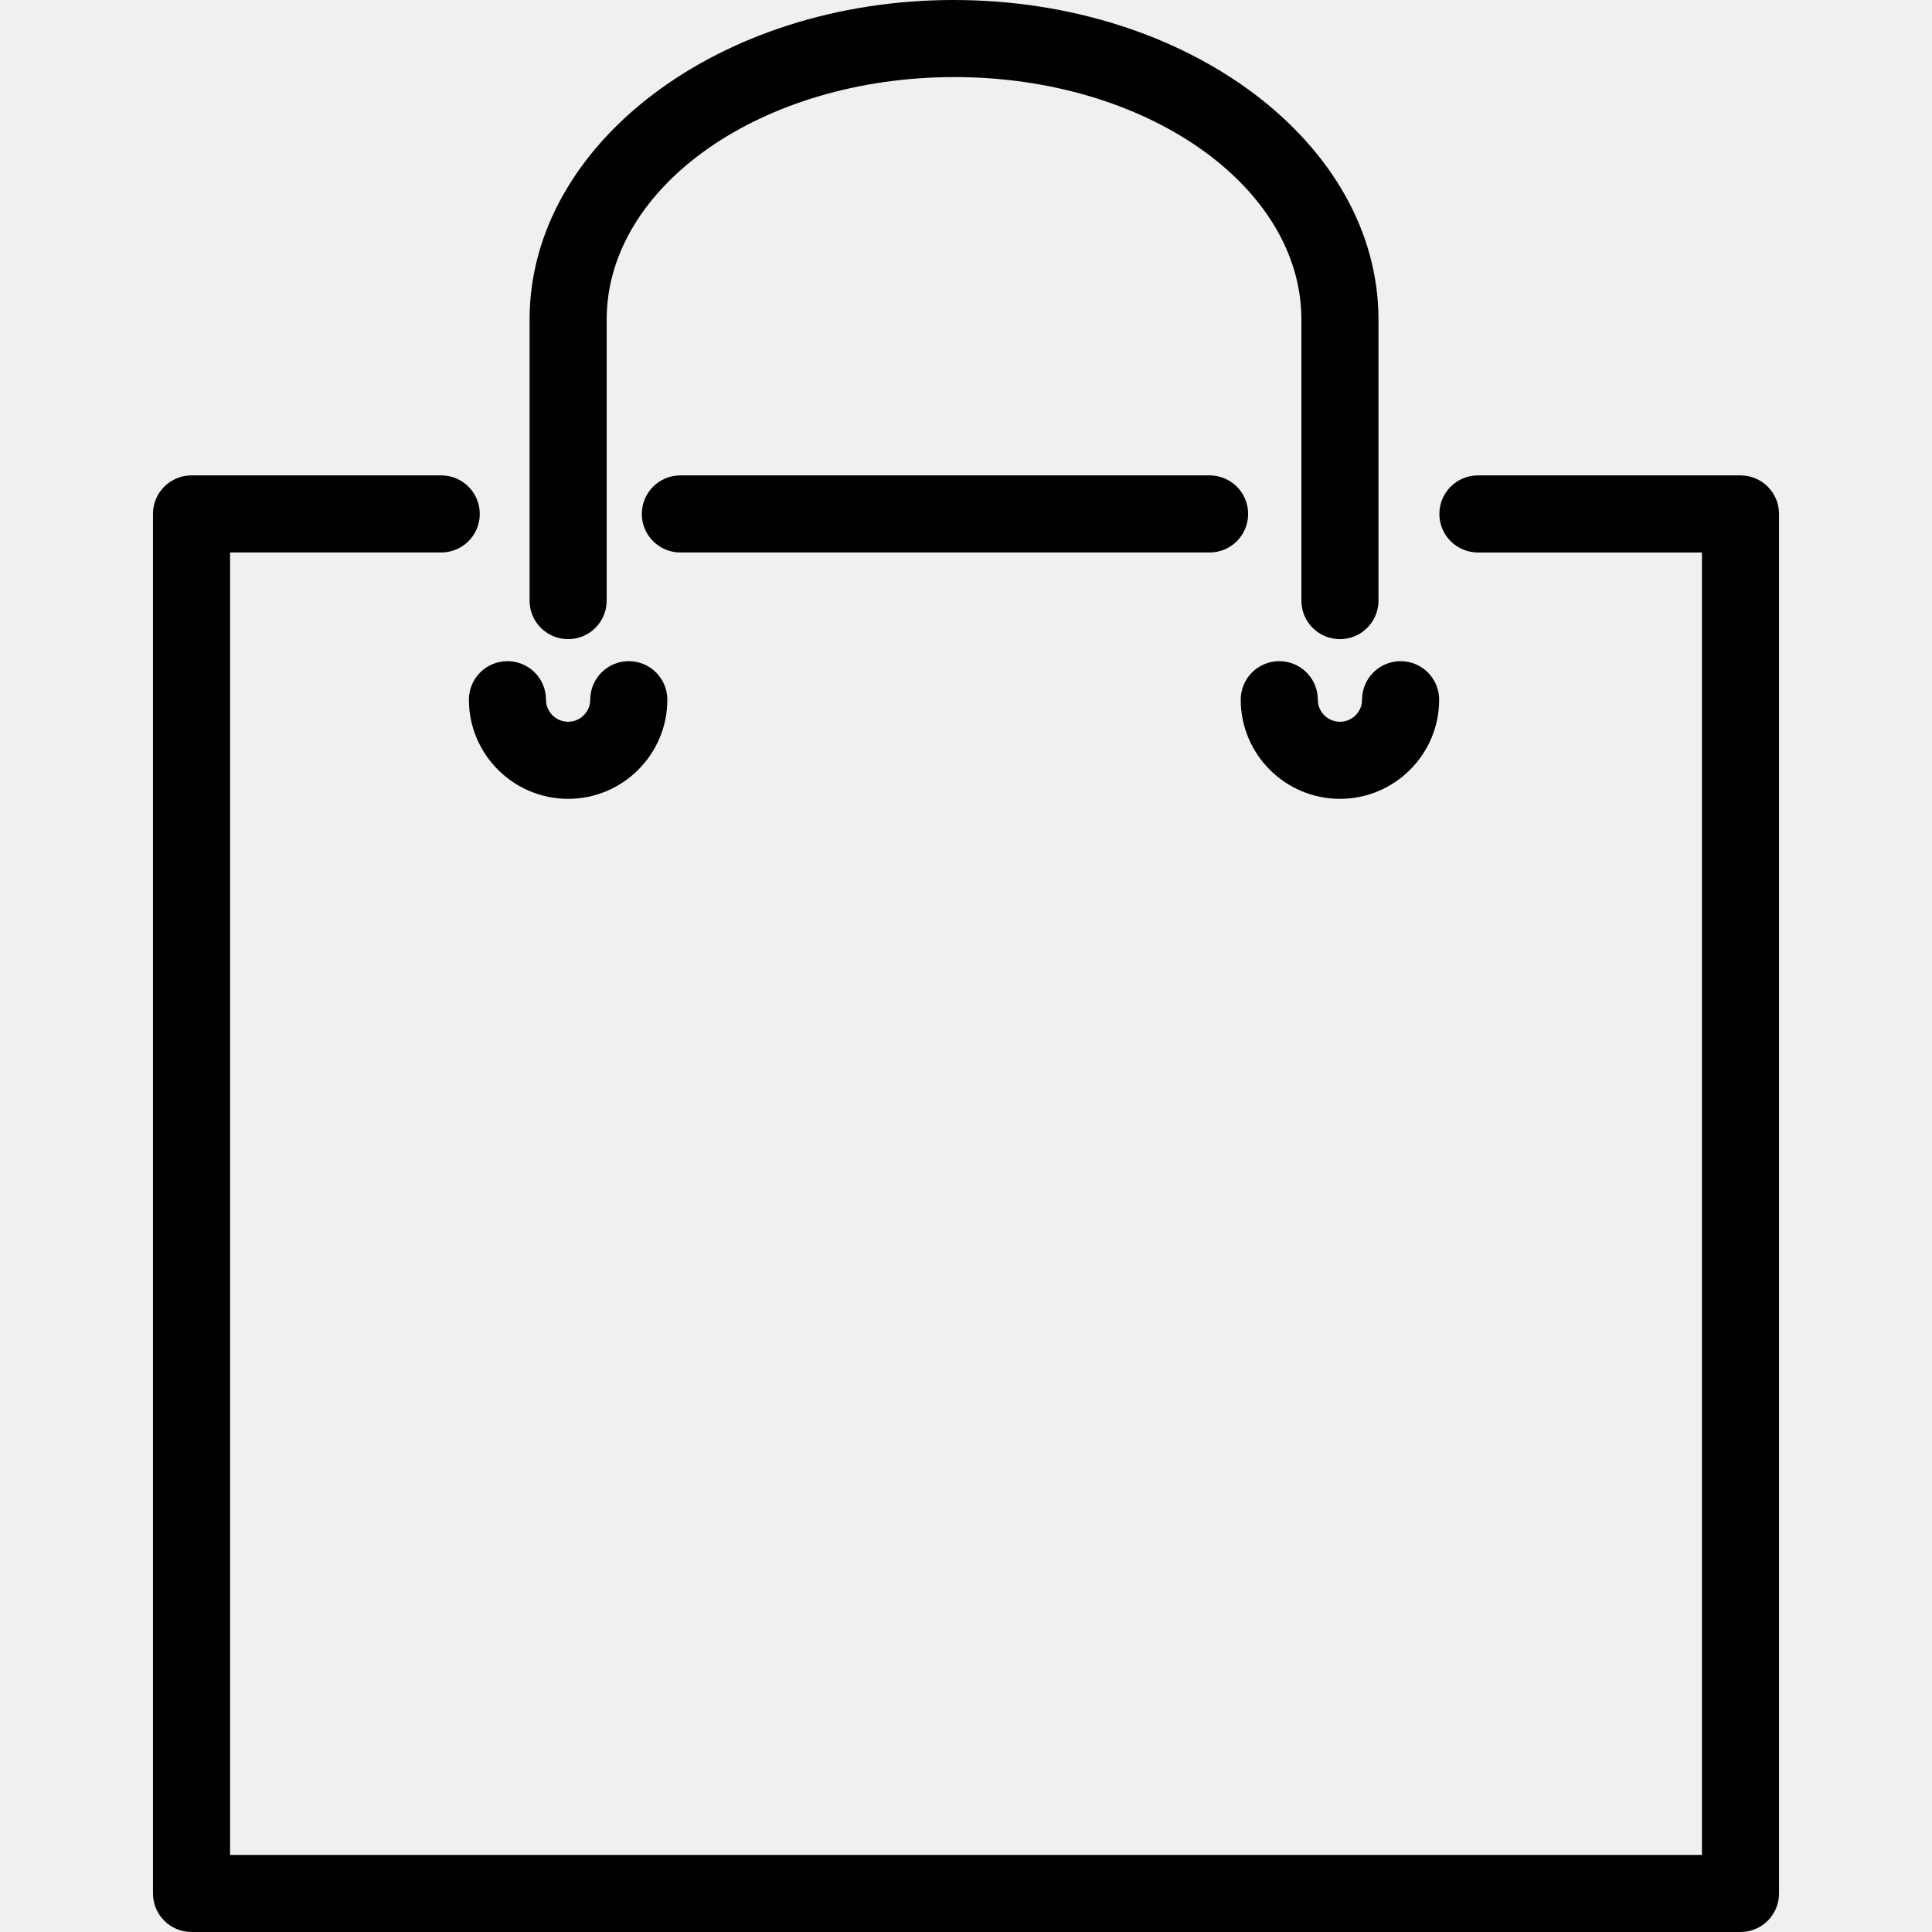
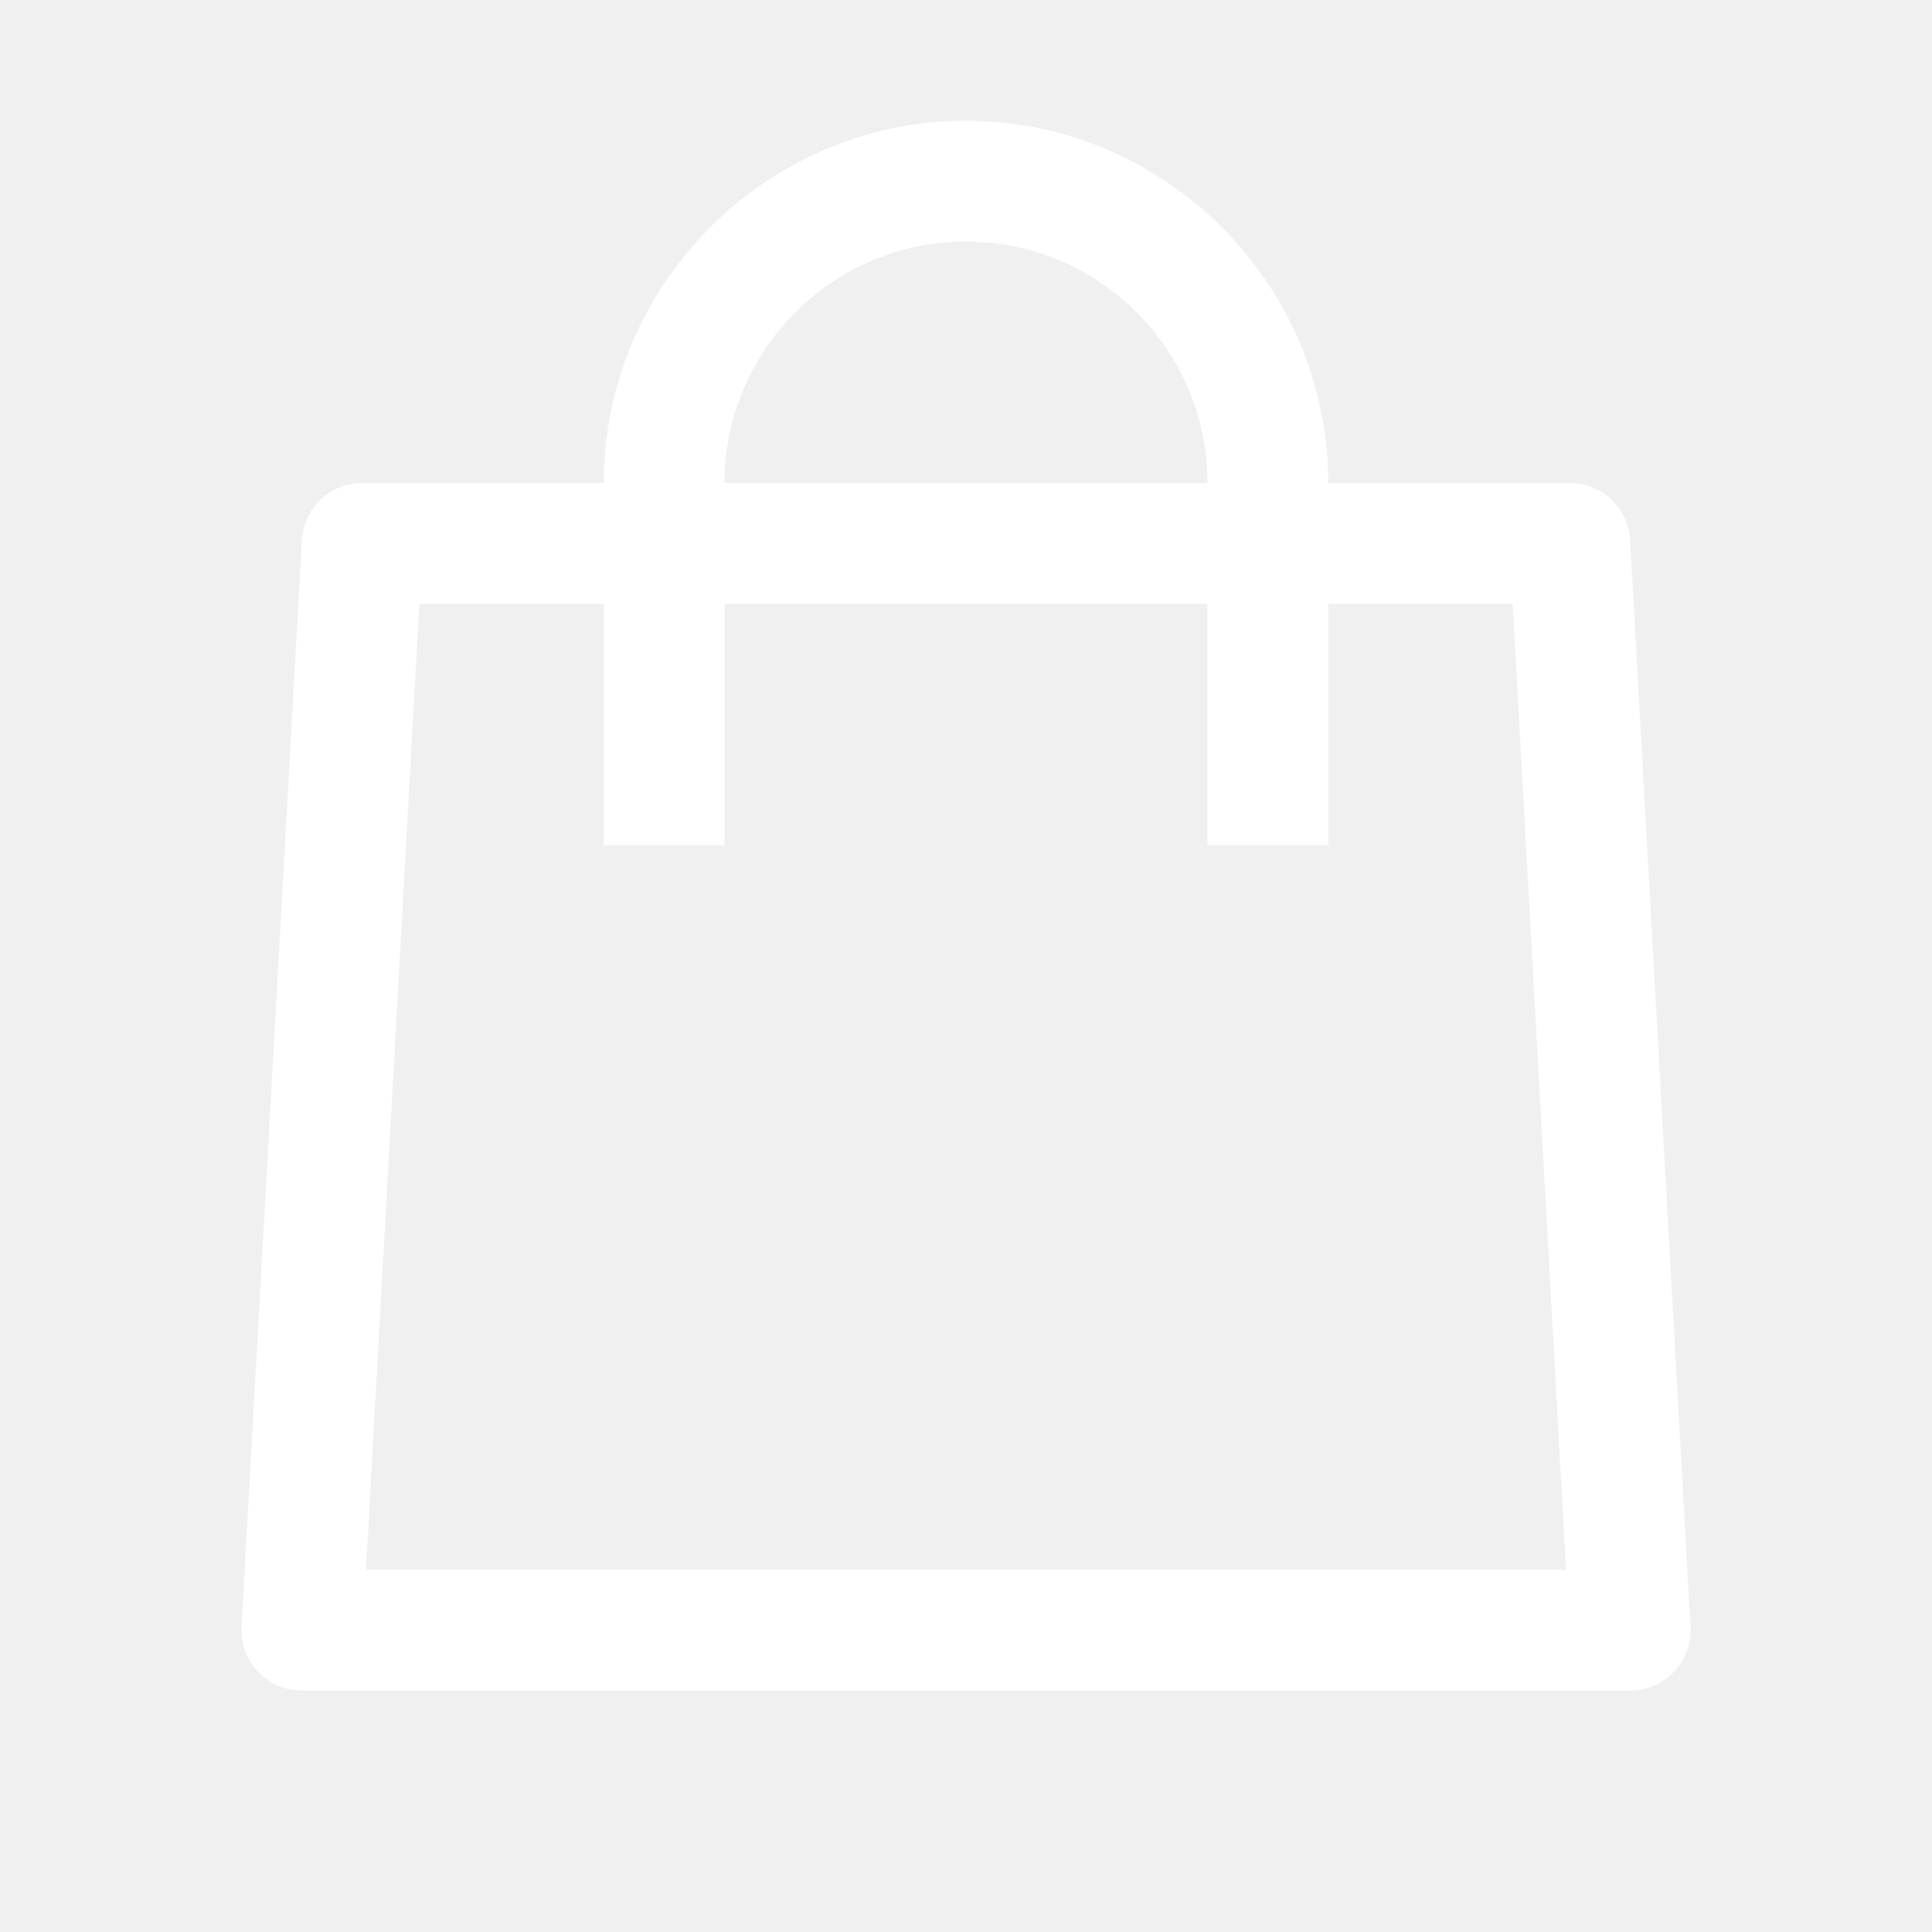
- <svg xmlns="http://www.w3.org/2000/svg" version="1.1" id="Capa_1" x="0px" y="0px" viewBox="0 0 407.453 407.453" style="enable-background:new 0 0 407.453 407.453;" xml:space="preserve">
-   <g>
-     <path style="fill:#010002;" d="M255.099,116.515c4.487,0,8.129-3.633,8.129-8.129c0-4.495-3.642-8.129-8.129-8.129H143.486   c-4.487,0-8.129,3.633-8.129,8.129c0,4.495,3.642,8.129,8.129,8.129H255.099z" />
-     <path style="fill:#010002;" d="M367.062,100.258H311.69c-4.487,0-8.129,3.633-8.129,8.129c0,4.495,3.642,8.129,8.129,8.129h47.243   v274.681H48.519V116.515h44.536c4.487,0,8.129-3.633,8.129-8.129c0-4.495-3.642-8.129-8.129-8.129H40.391   c-4.487,0-8.129,3.633-8.129,8.129v290.938c0,4.495,3.642,8.129,8.129,8.129h326.671c4.487,0,8.129-3.633,8.129-8.129V108.386   C375.191,103.891,371.557,100.258,367.062,100.258z" />
-     <path style="fill:#010002;" d="M282.59,134.796c4.487,0,8.129-3.633,8.129-8.129V67.394C290.718,30.238,250.604,0,201.101,0   c-49.308,0-89.414,30.238-89.414,67.394v59.274c0,4.495,3.642,8.129,8.129,8.129s8.129-3.633,8.129-8.129V67.394   c0-28.198,32.823-51.137,73.36-51.137c40.334,0,73.157,22.939,73.157,51.137v59.274   C274.461,131.163,278.095,134.796,282.59,134.796z" />
-     <path style="fill:#010002;" d="M98.892,147.566c0,11.526,9.389,20.907,20.923,20.907c11.534,0,20.923-9.38,20.923-20.907   c0-4.495-3.642-8.129-8.129-8.129s-8.129,3.633-8.129,8.129c0,2.561-2.089,4.65-4.666,4.65c-2.569,0-4.666-2.089-4.666-4.65   c0-4.495-3.642-8.129-8.129-8.129S98.892,143.071,98.892,147.566z" />
-     <path style="fill:#010002;" d="M282.59,168.473c11.534,0,20.923-9.38,20.923-20.907c0-4.495-3.642-8.129-8.129-8.129   c-4.487,0-8.129,3.633-8.129,8.129c0,2.561-2.089,4.65-4.666,4.65c-2.577,0-4.666-2.089-4.666-4.65   c0-4.495-3.642-8.129-8.129-8.129c-4.487,0-8.129,3.633-8.129,8.129C261.667,159.092,271.055,168.473,282.59,168.473z" />
-   </g>
-   <g>
- </g>
-   <g>
- </g>
-   <g>
- </g>
-   <g>
- </g>
-   <g>
- </g>
-   <g>
- </g>
-   <g>
- </g>
-   <g>
- </g>
-   <g>
- </g>
-   <g>
- </g>
-   <g>
- </g>
-   <g>
- </g>
-   <g>
- </g>
-   <g>
- </g>
-   <g>
- </g>
+ <svg xmlns="http://www.w3.org/2000/svg" fill="#ffffff" viewBox="0 0 16 16" width="64px" height="64px">
+   <path d="M 8 1 C 6.352 1 5 2.352 5 4 L 3 4 C 2.734 4 2.516 4.207 2.5 4.473 L 2 13.473 C 1.992 13.609 2.043 13.746 2.137 13.844 C 2.23 13.945 2.363 14 2.5 14 L 13.5 14 C 13.637 14 13.77 13.945 13.863 13.844 C 13.957 13.746 14.008 13.609 14 13.473 L 13.5 4.473 C 13.484 4.207 13.266 4 13 4 L 11 4 C 11 2.352 9.648 1 8 1 Z M 8 2 C 9.102 2 10 2.898 10 4 L 6 4 C 6 2.898 6.898 2 8 2 Z M 3.473 5 L 5 5 L 5 7 L 6 7 L 6 5 L 10 5 L 10 7 L 11 7 L 11 5 L 12.527 5 L 12.969 13 L 3.031 13 Z" />
</svg>
